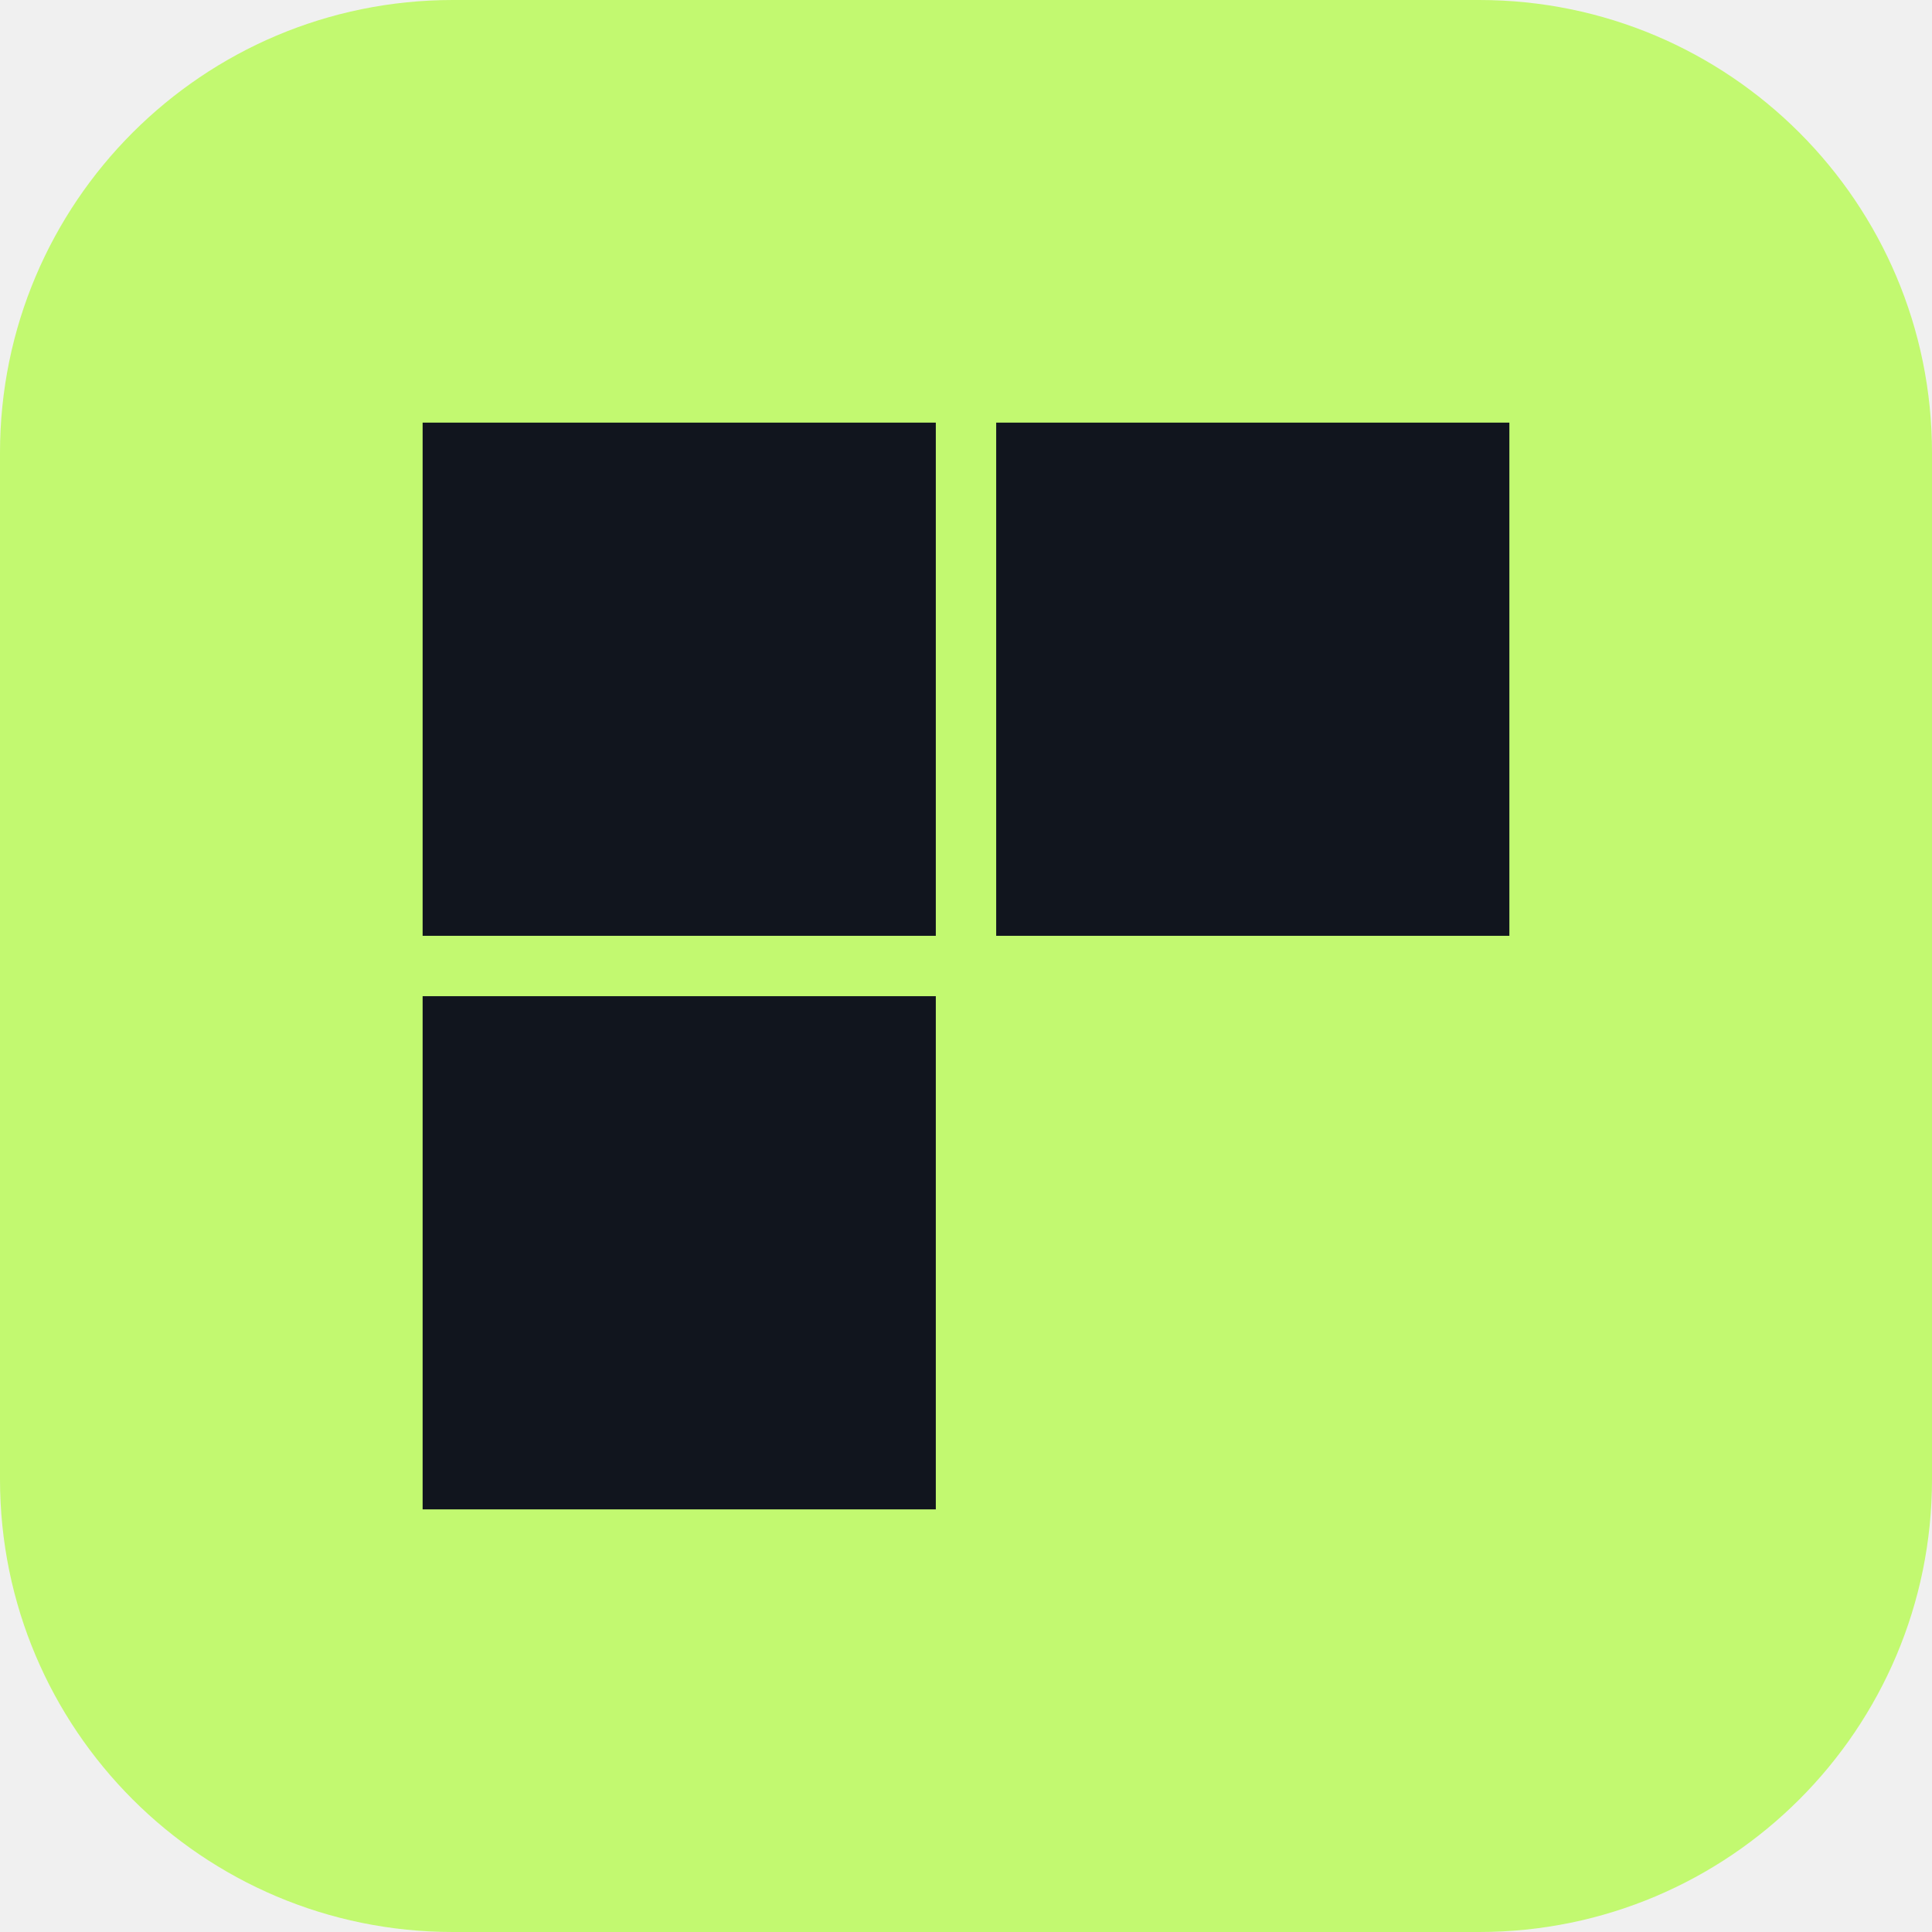
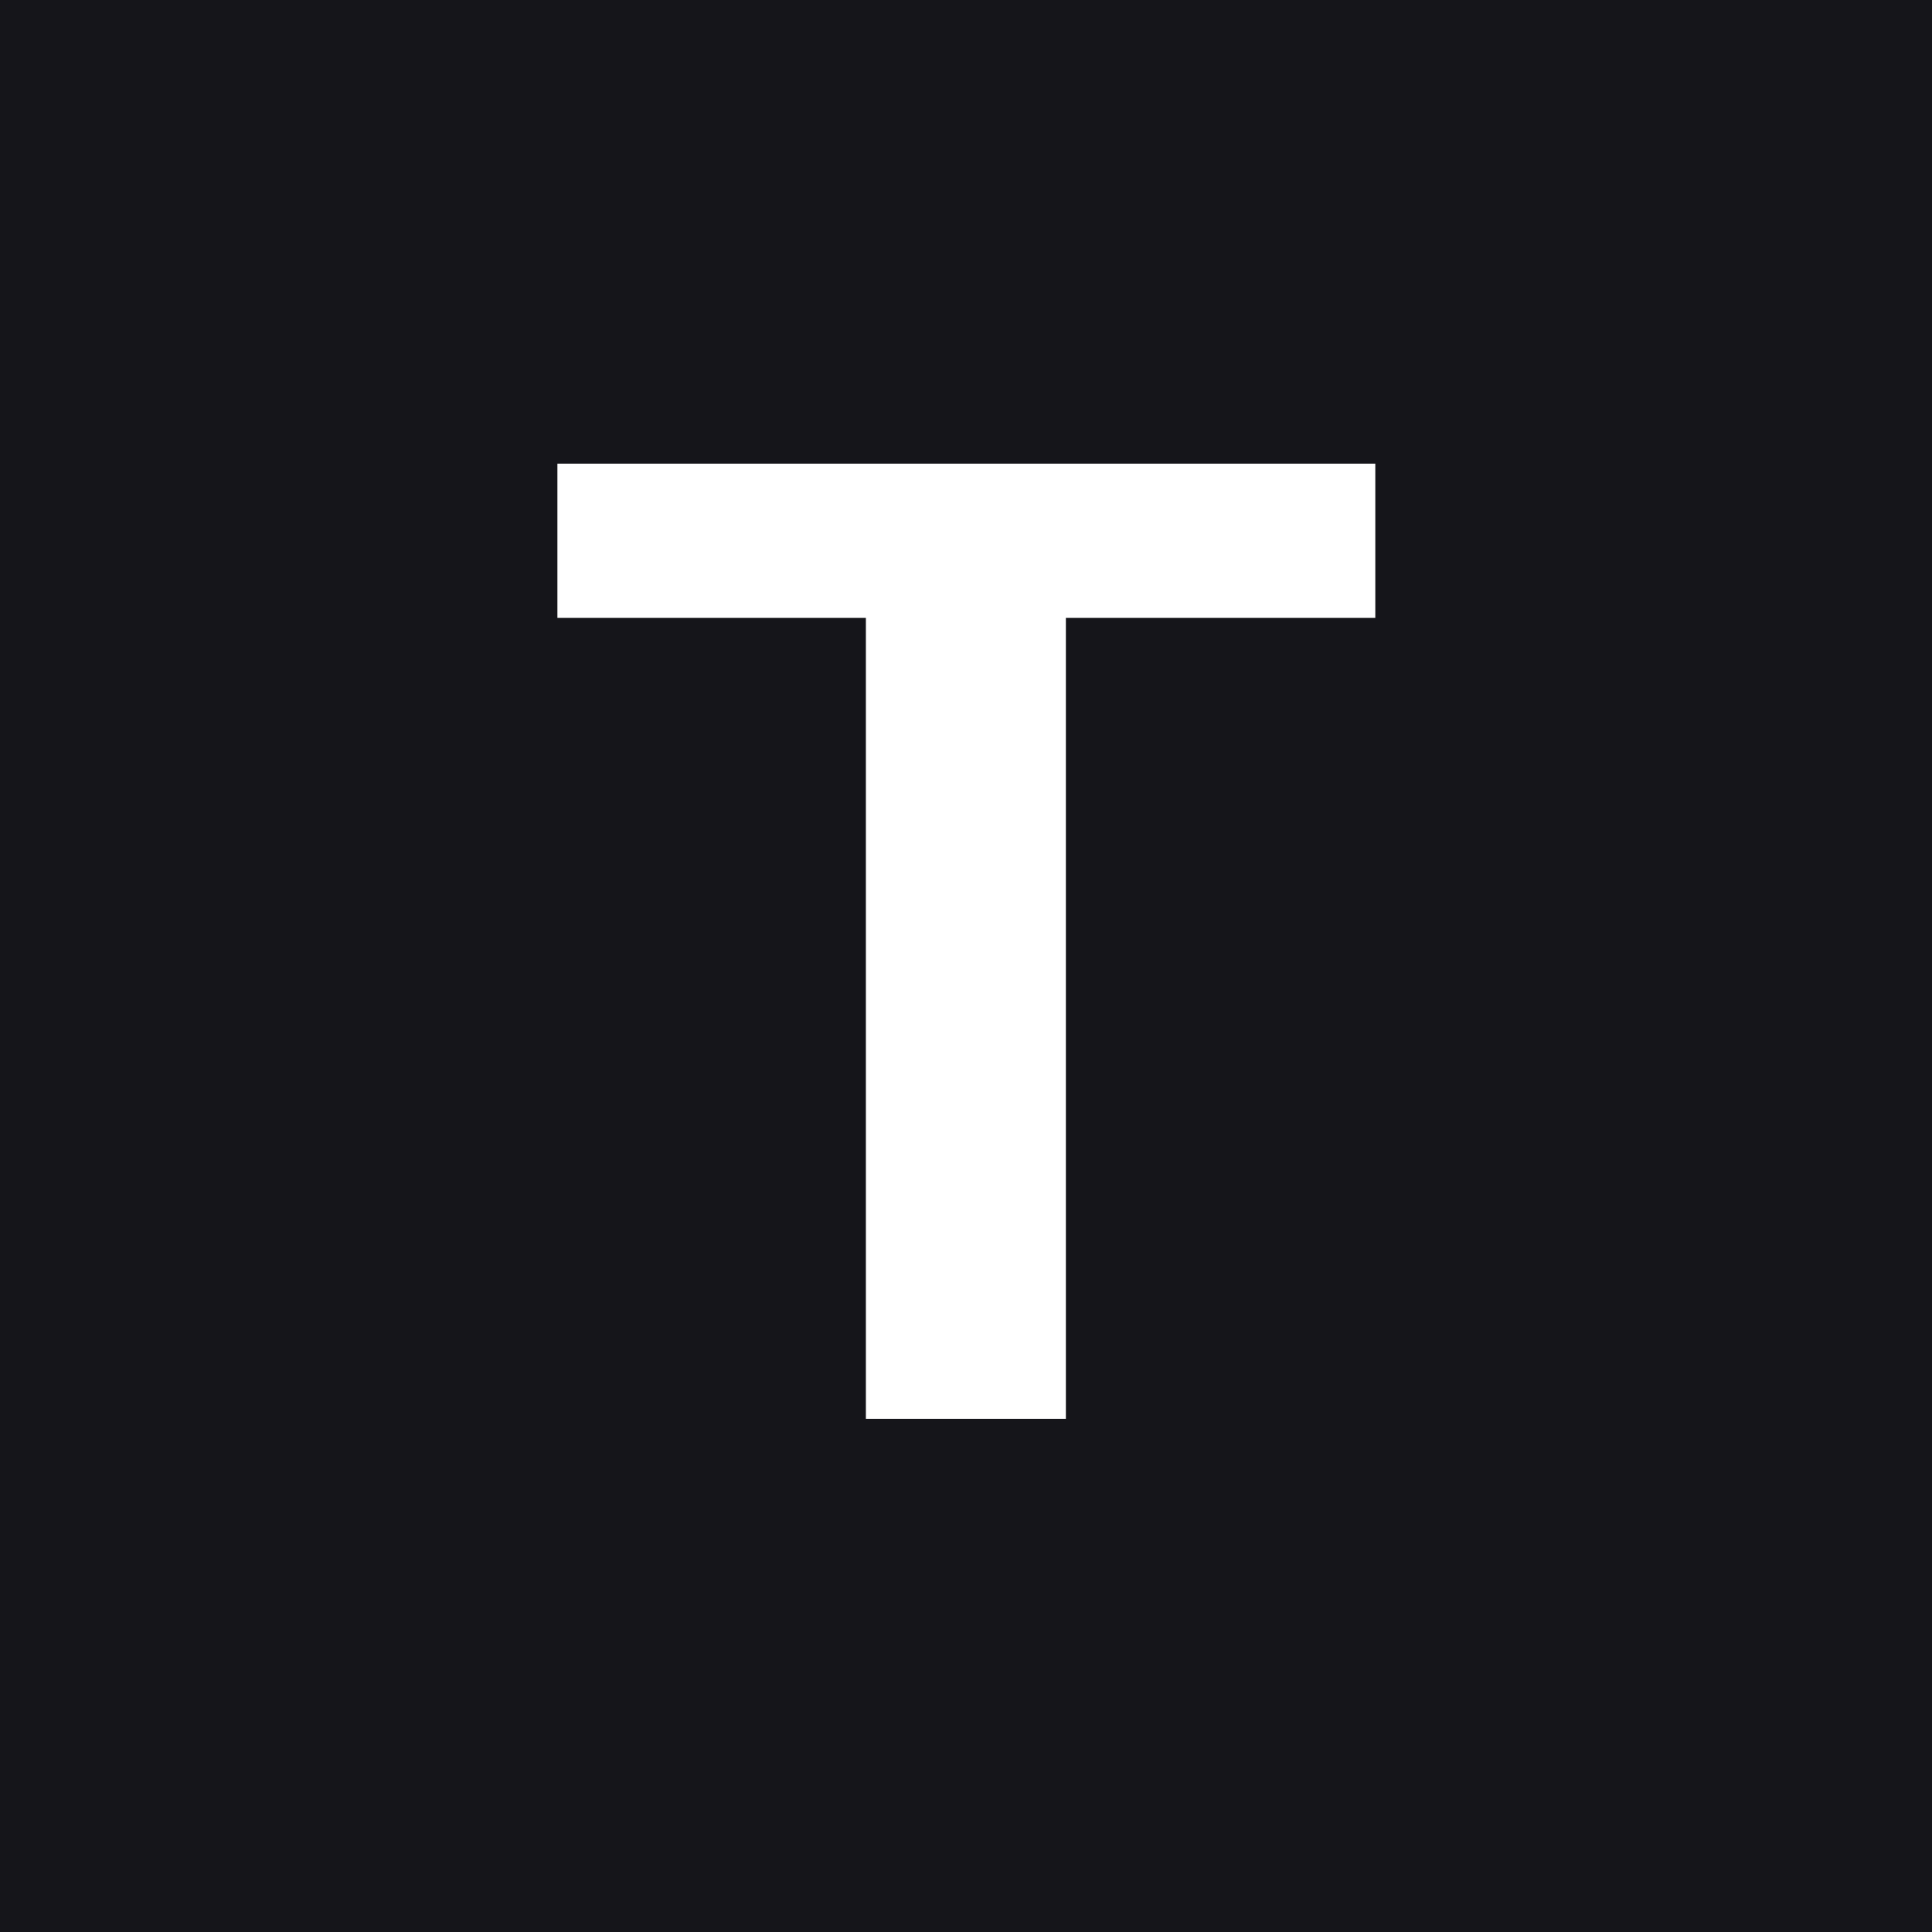
<svg xmlns="http://www.w3.org/2000/svg" viewBox="0 0 64 64">
-   <rect width="64" height="64" rx="15" fill="#c2f970" />
-   <path d="M14 14h17v17H14zm19 0h17v17H33zM14 33h17v17H14z" fill="#11151e" />
+   <rect width="64" height="64" fill="#15151a" />
+   <text x="32" y="47" text-anchor="middle" font-family="Arial,sans-serif" font-weight="900" font-size="46" fill="#fff">T</text>
</svg>
